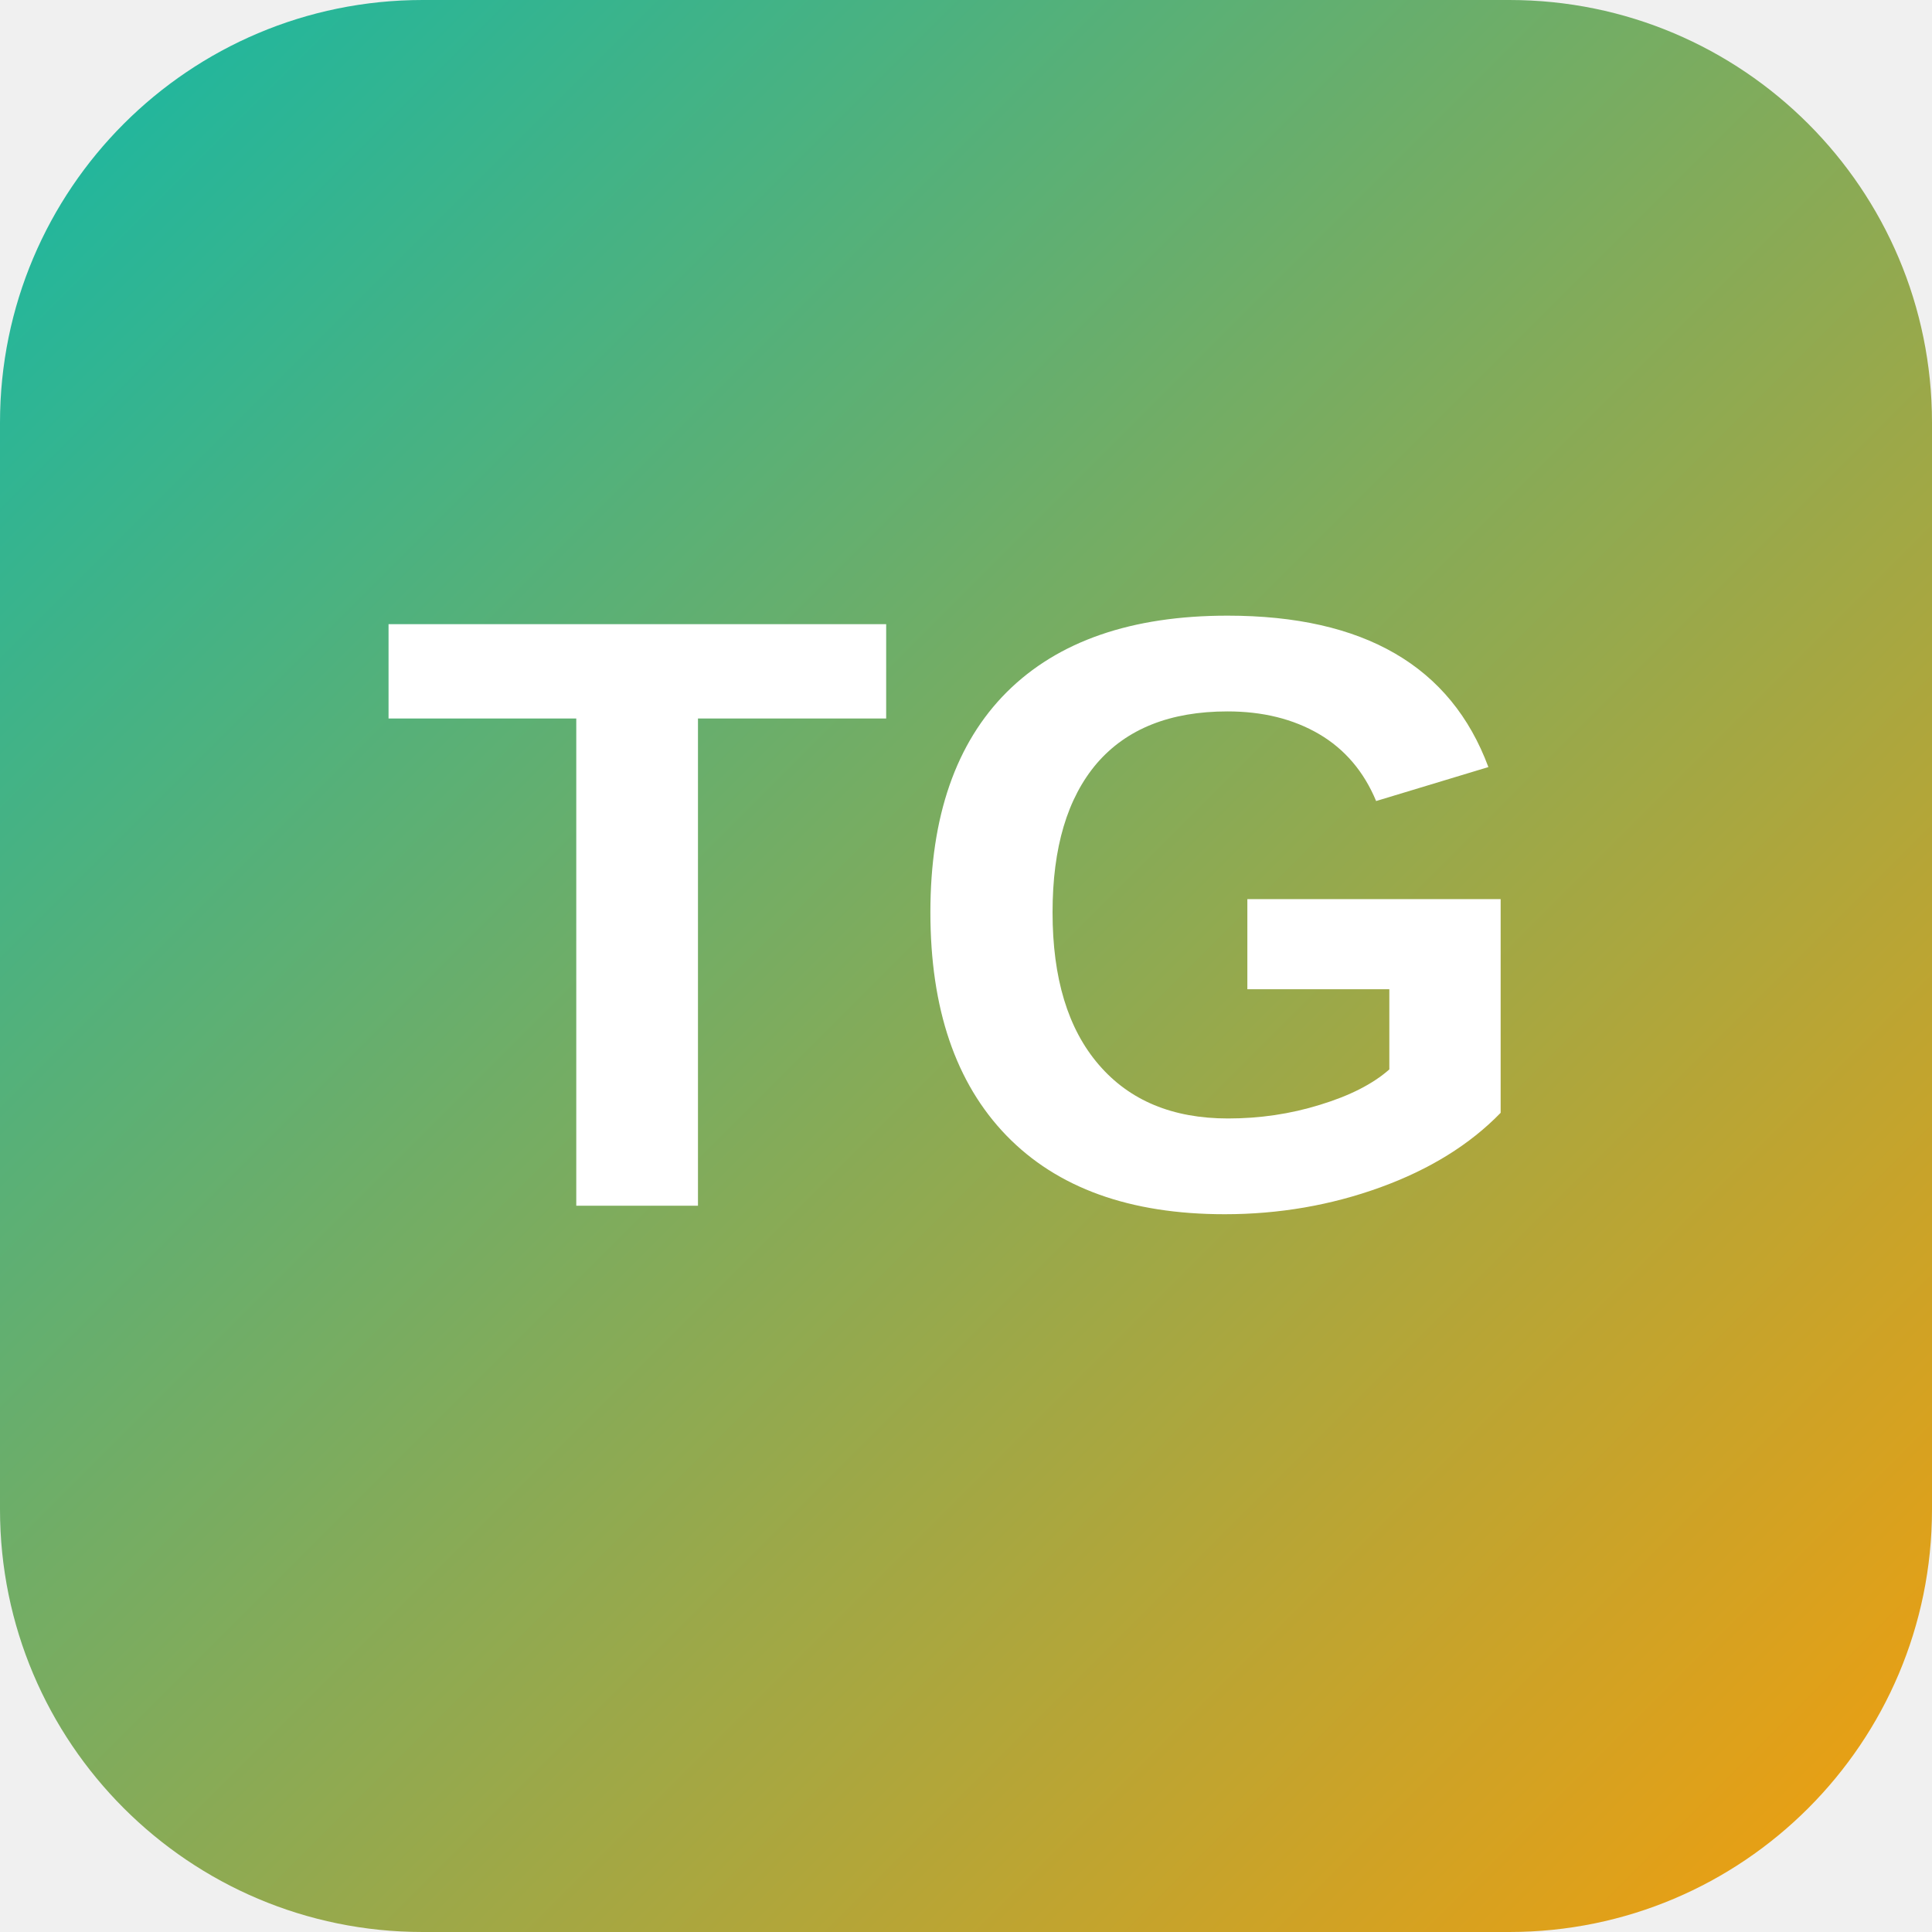
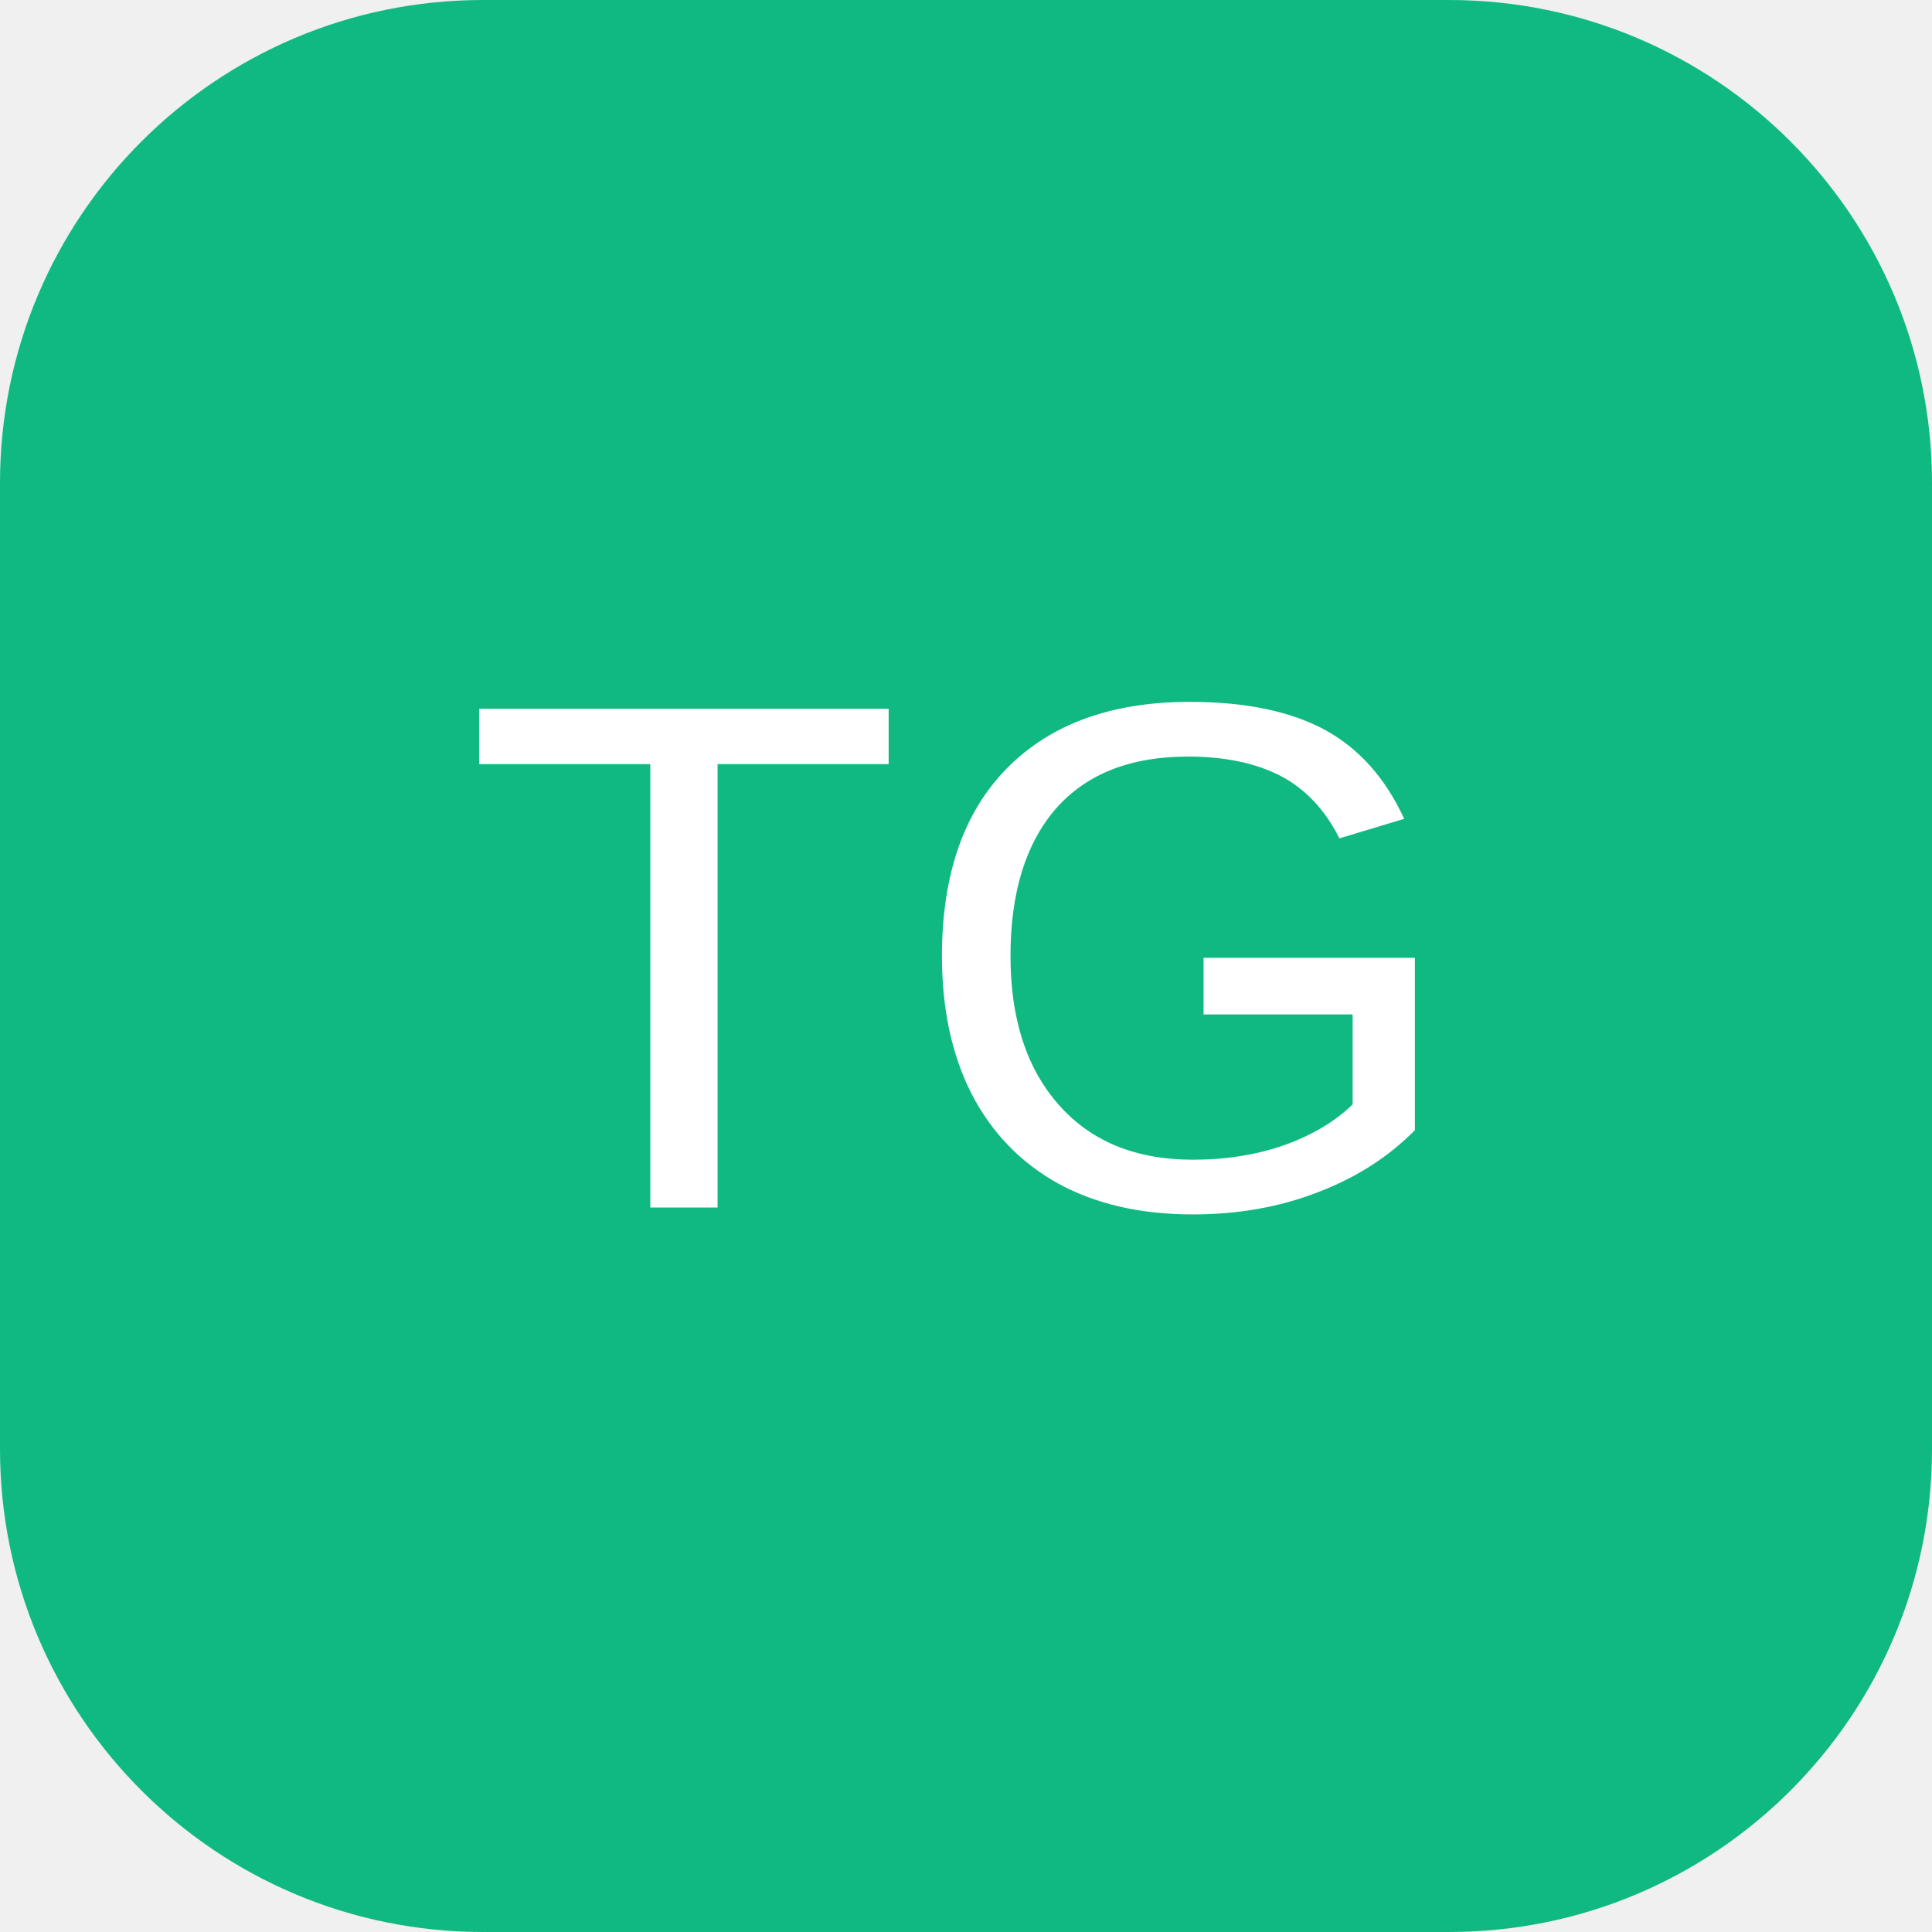
- <svg xmlns="http://www.w3.org/2000/svg" viewBox="0 0 64 64">
-   <defs>
-     <linearGradient id="g" x1="0" y1="0" x2="1" y2="1">
-       <stop offset="0" stop-color="#14b8a6" />
-       <stop offset="1" stop-color="#f59e0b" />
-     </linearGradient>
-   </defs>
-   <rect rx="14" width="64" height="64" fill="url(#g)" />
-   <text x="50%" y="50%" dominant-baseline="middle" text-anchor="middle" font-family="Arial, Helvetica, sans-serif" font-weight="700" font-size="28" fill="white">TG</text>
+ <svg xmlns="http://www.w3.org/2000/svg" viewBox="0 0 48 48">
+   <rect width="48" height="48" rx="12" fill="#10b981" />
+   <text x="24" y="30" font-size="18" text-anchor="middle" fill="white" font-family="Arial">TG</text>
</svg>
